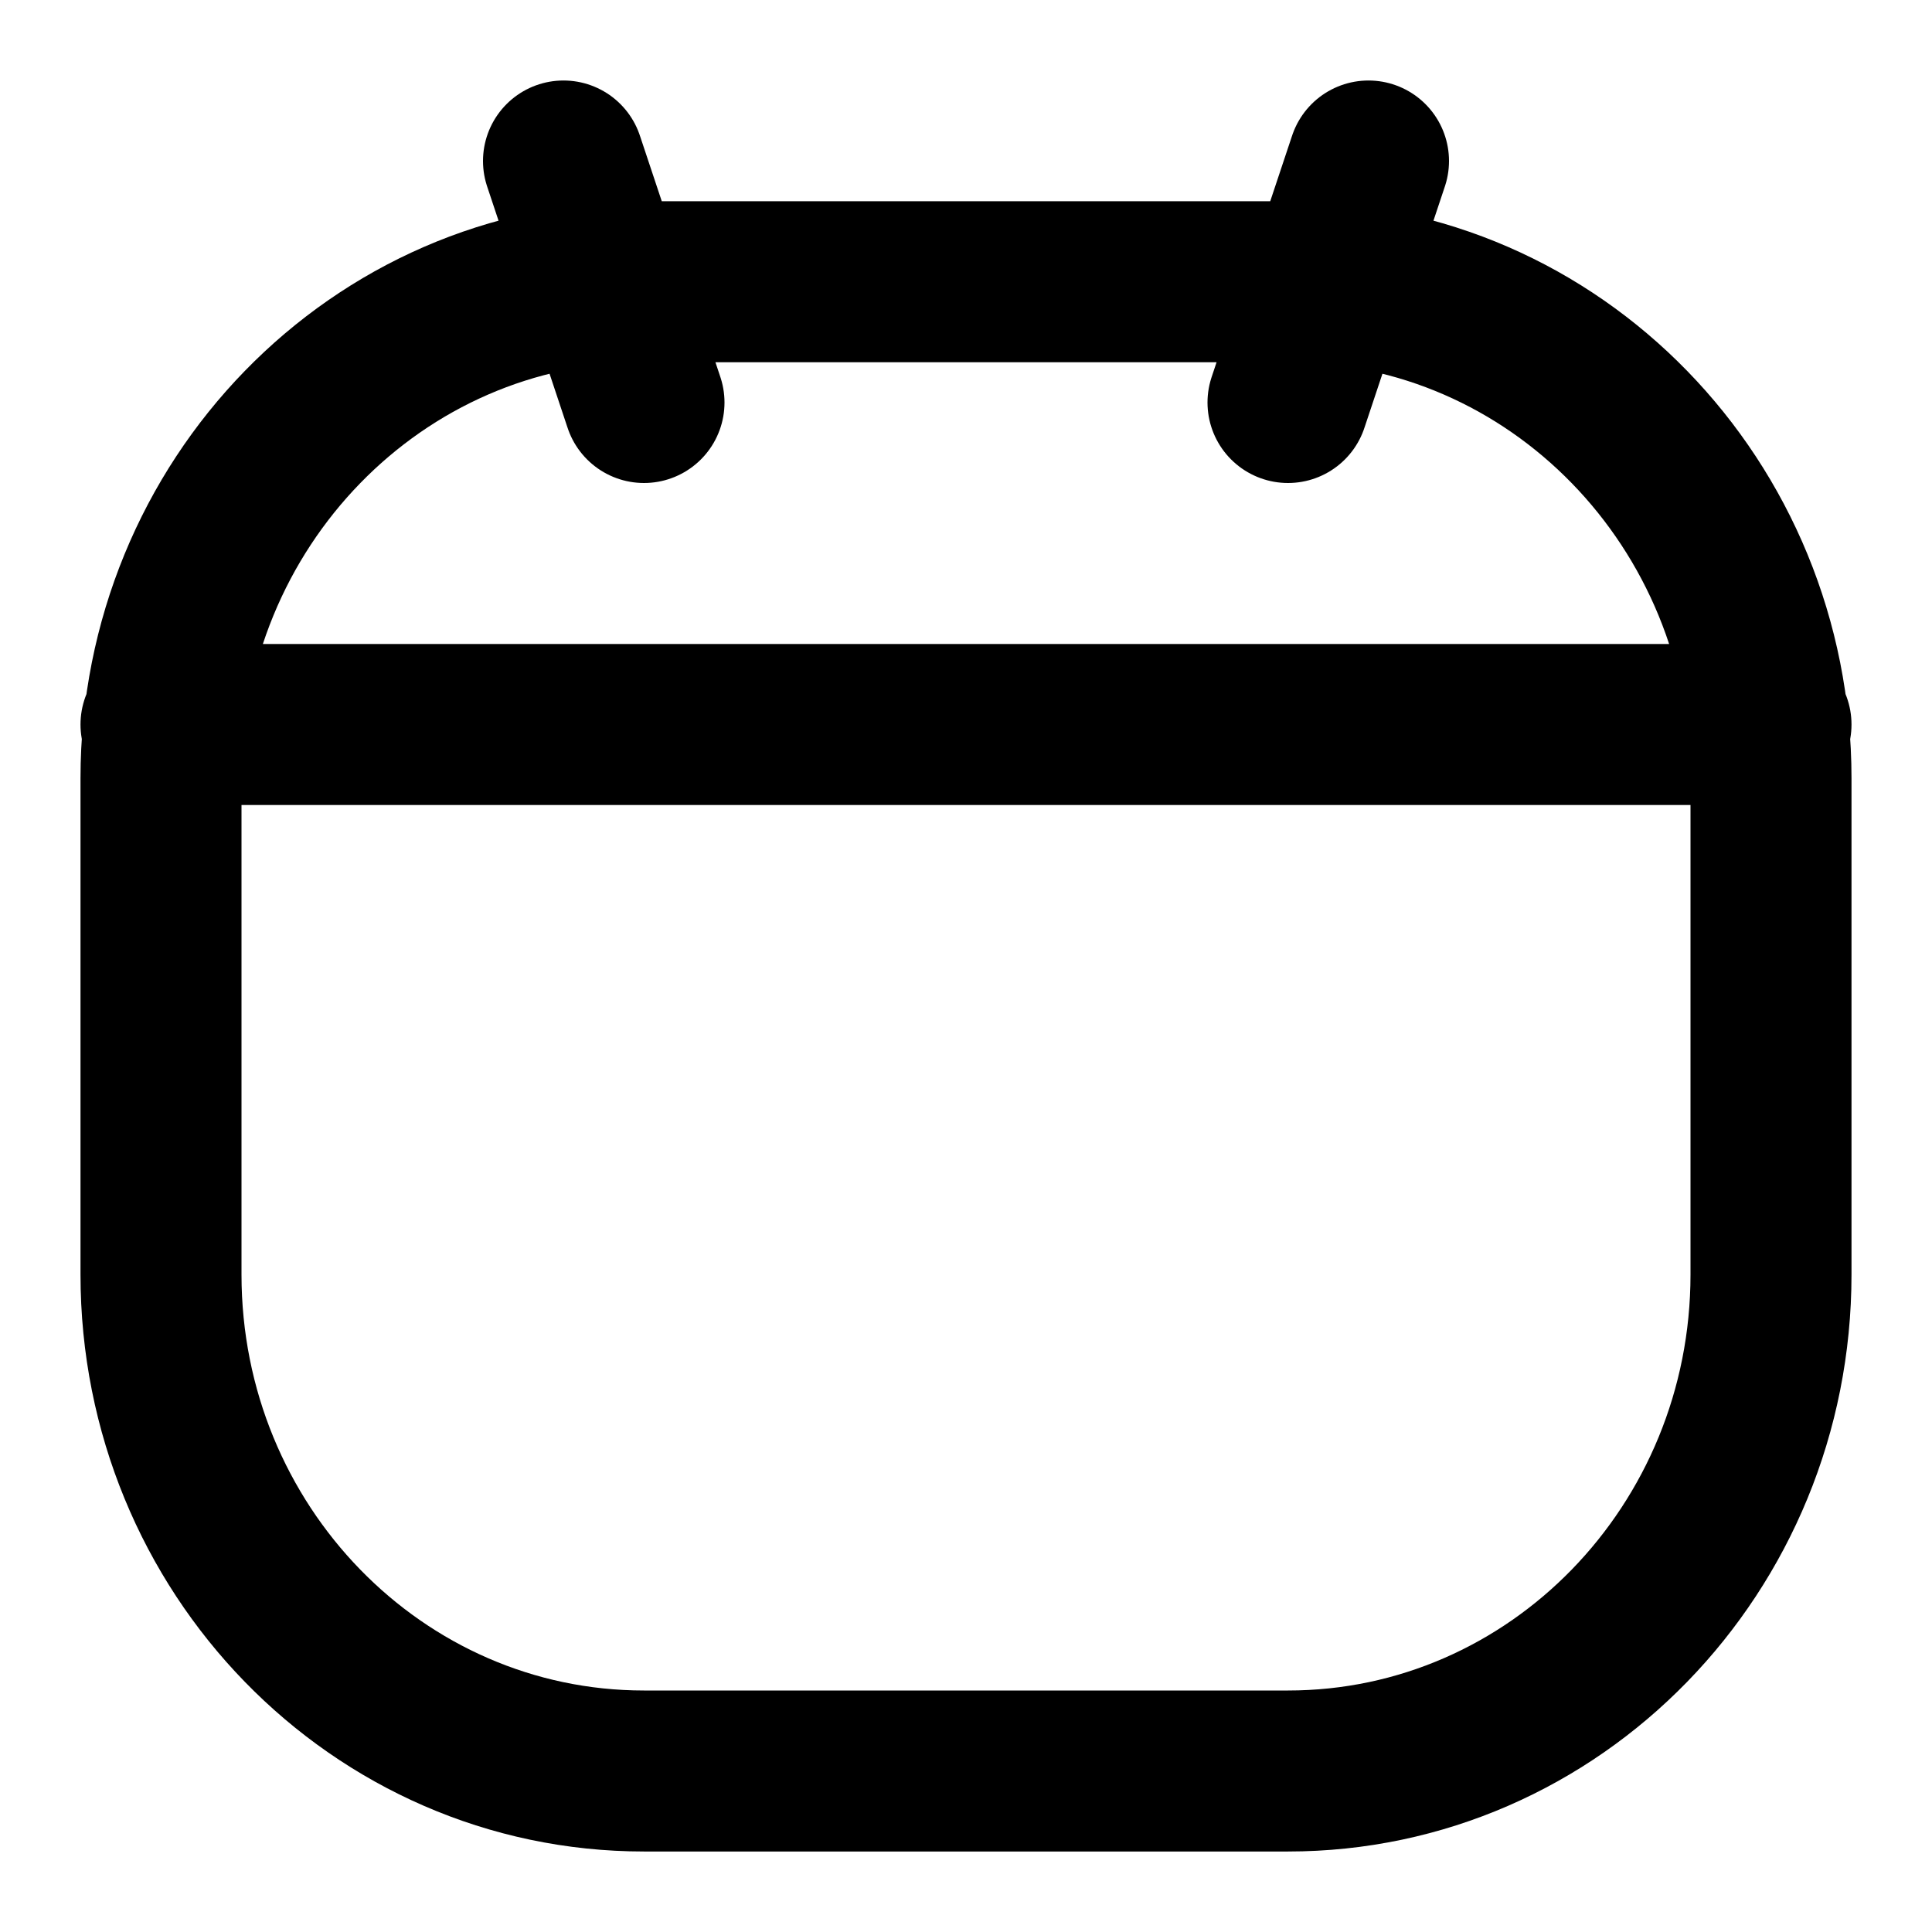
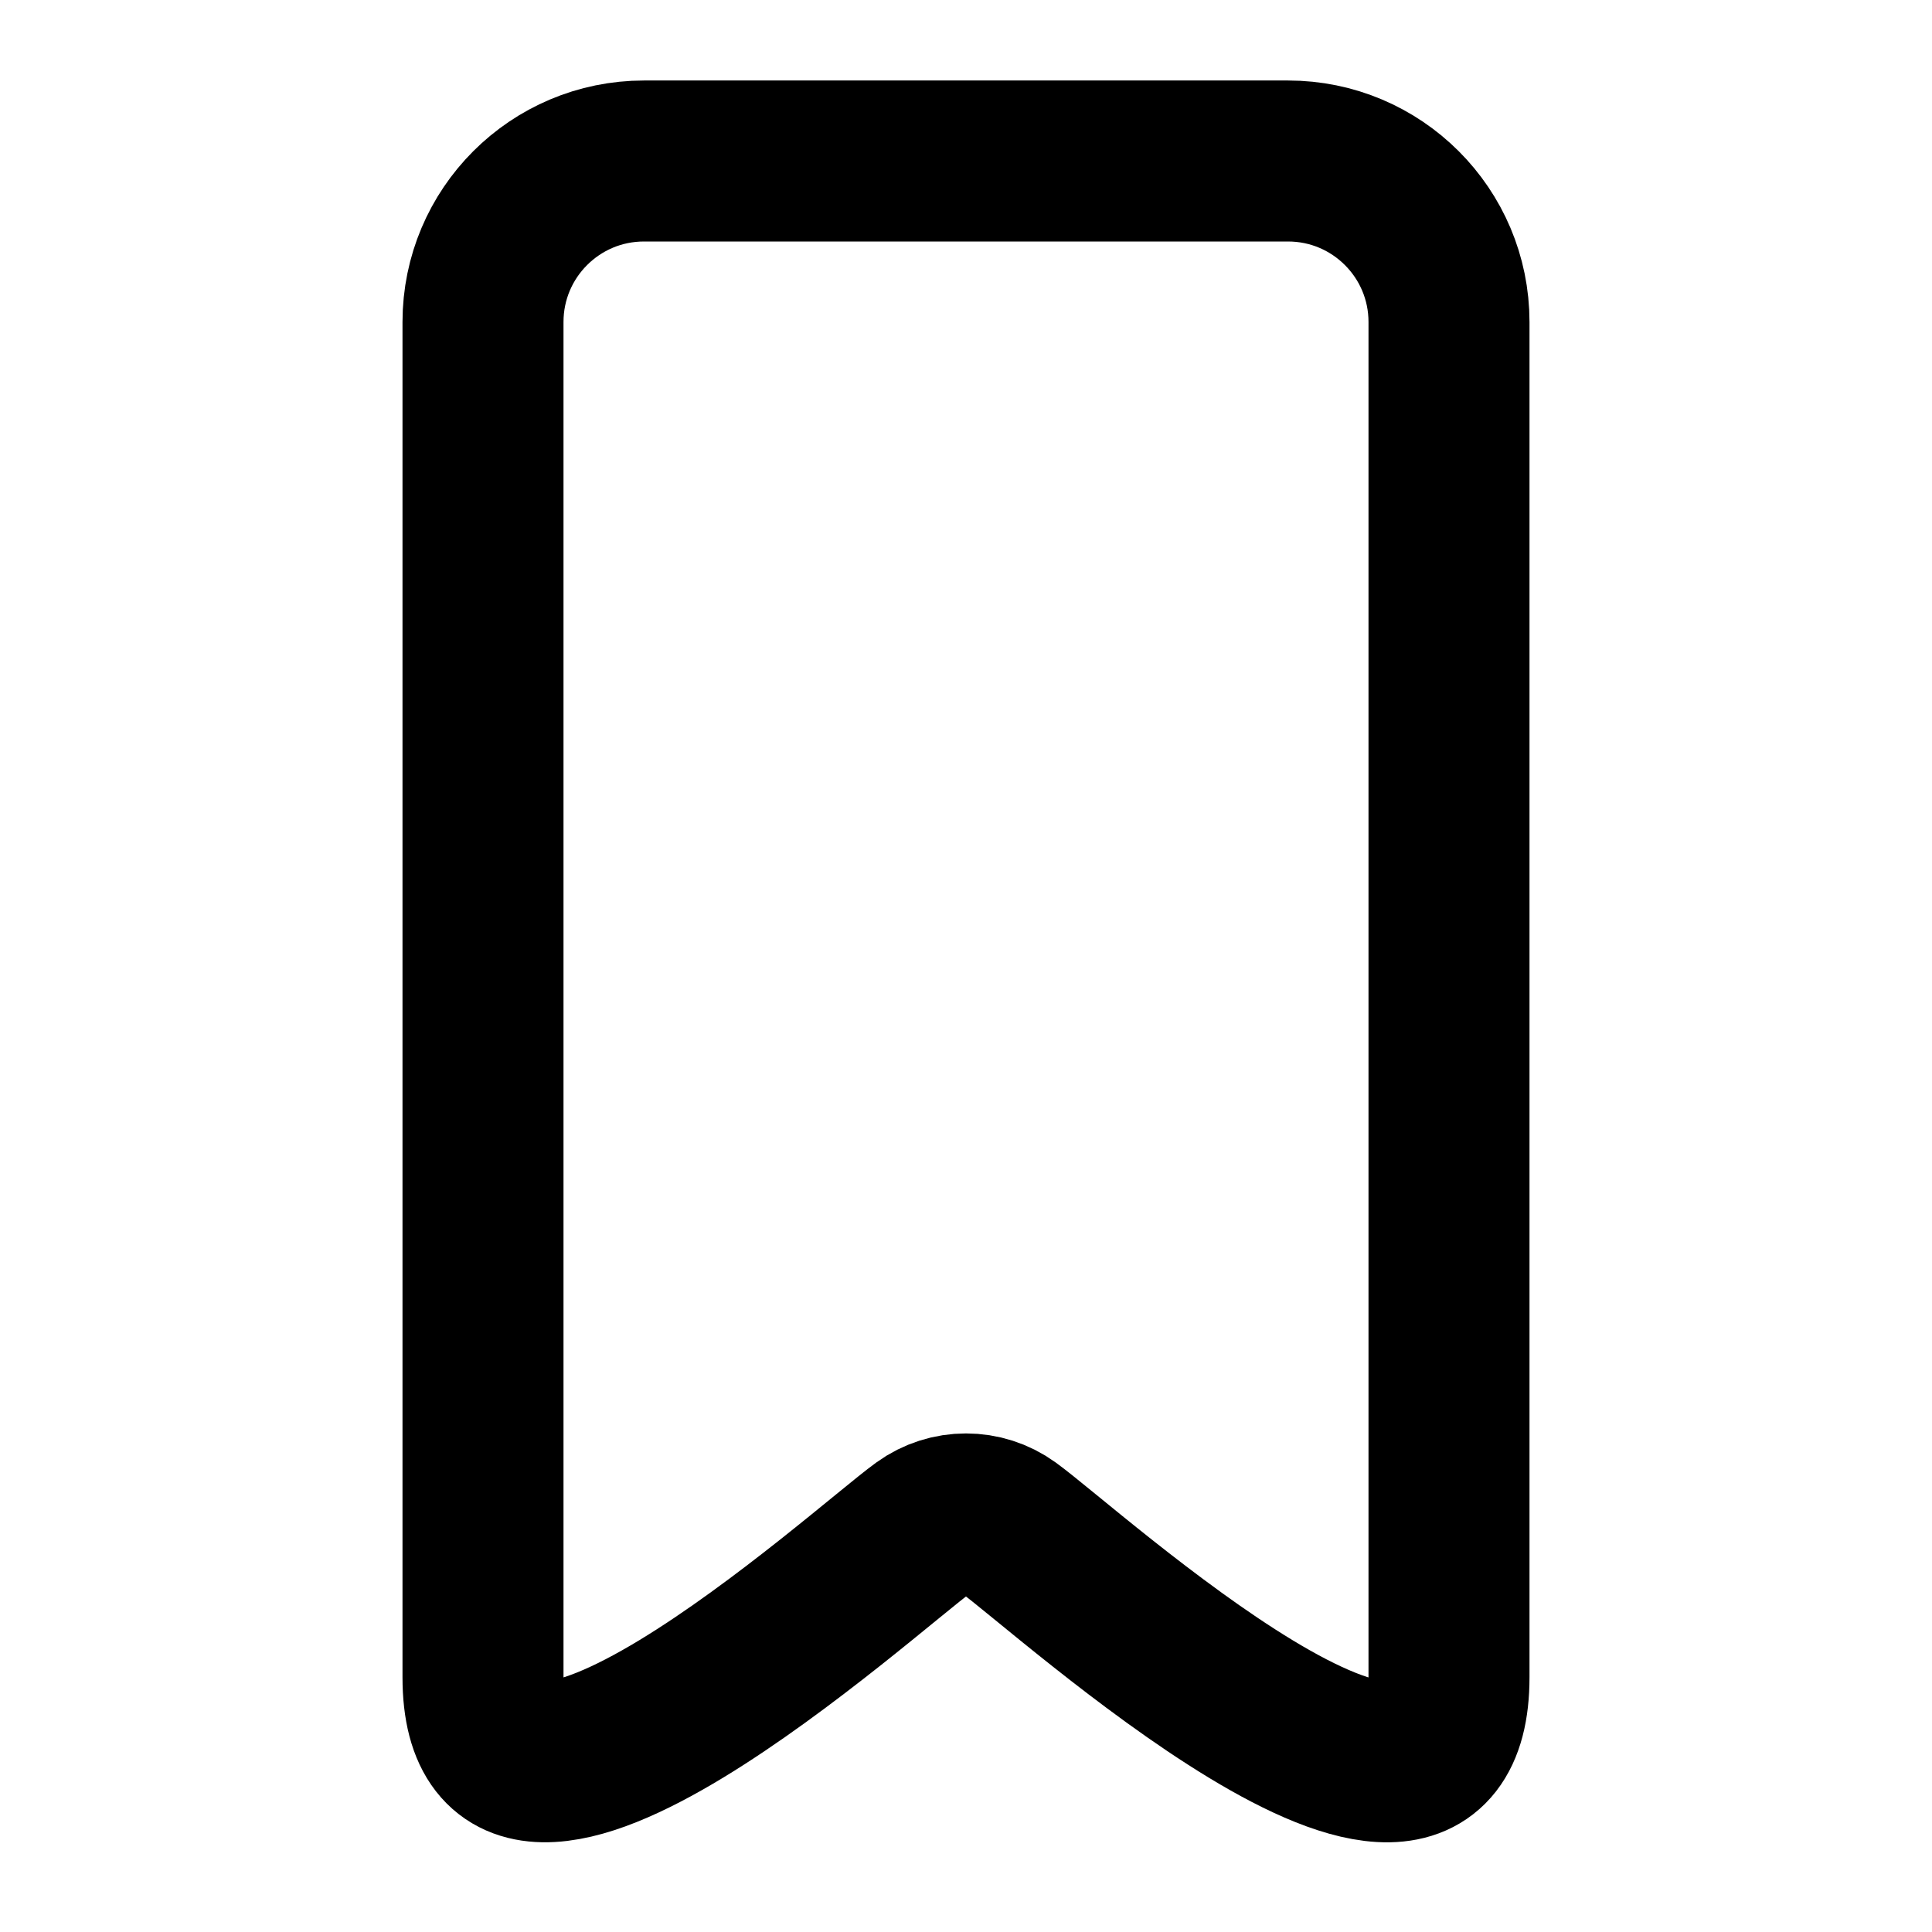
<svg xmlns="http://www.w3.org/2000/svg" width="24" height="24" viewBox="0 0 24 24" fill="none" stroke="currentColor" stroke-width="2" stroke-linecap="round" stroke-linejoin="round">
-   <path d="M2 9.667C2 6.26 4.686 3.5 8 3.5h8c3.314 0 6 2.76 6 6.167v6.166C22 19.24 19.314 22 16 22H8c-3.314 0-6-2.76-6-6.167zM8 5 7 2m9 3 1-3m5 7H2" />
+   <path d="M6 20.835V4a2 2 0 0 1 2-2h8a2 2 0 0 1 2 2v16.835c0 3-4.73-1.321-5.473-1.858a.9.9 0 0 0-1.054 0C10.729 19.514 6 23.834 6 20.835" />
</svg>
